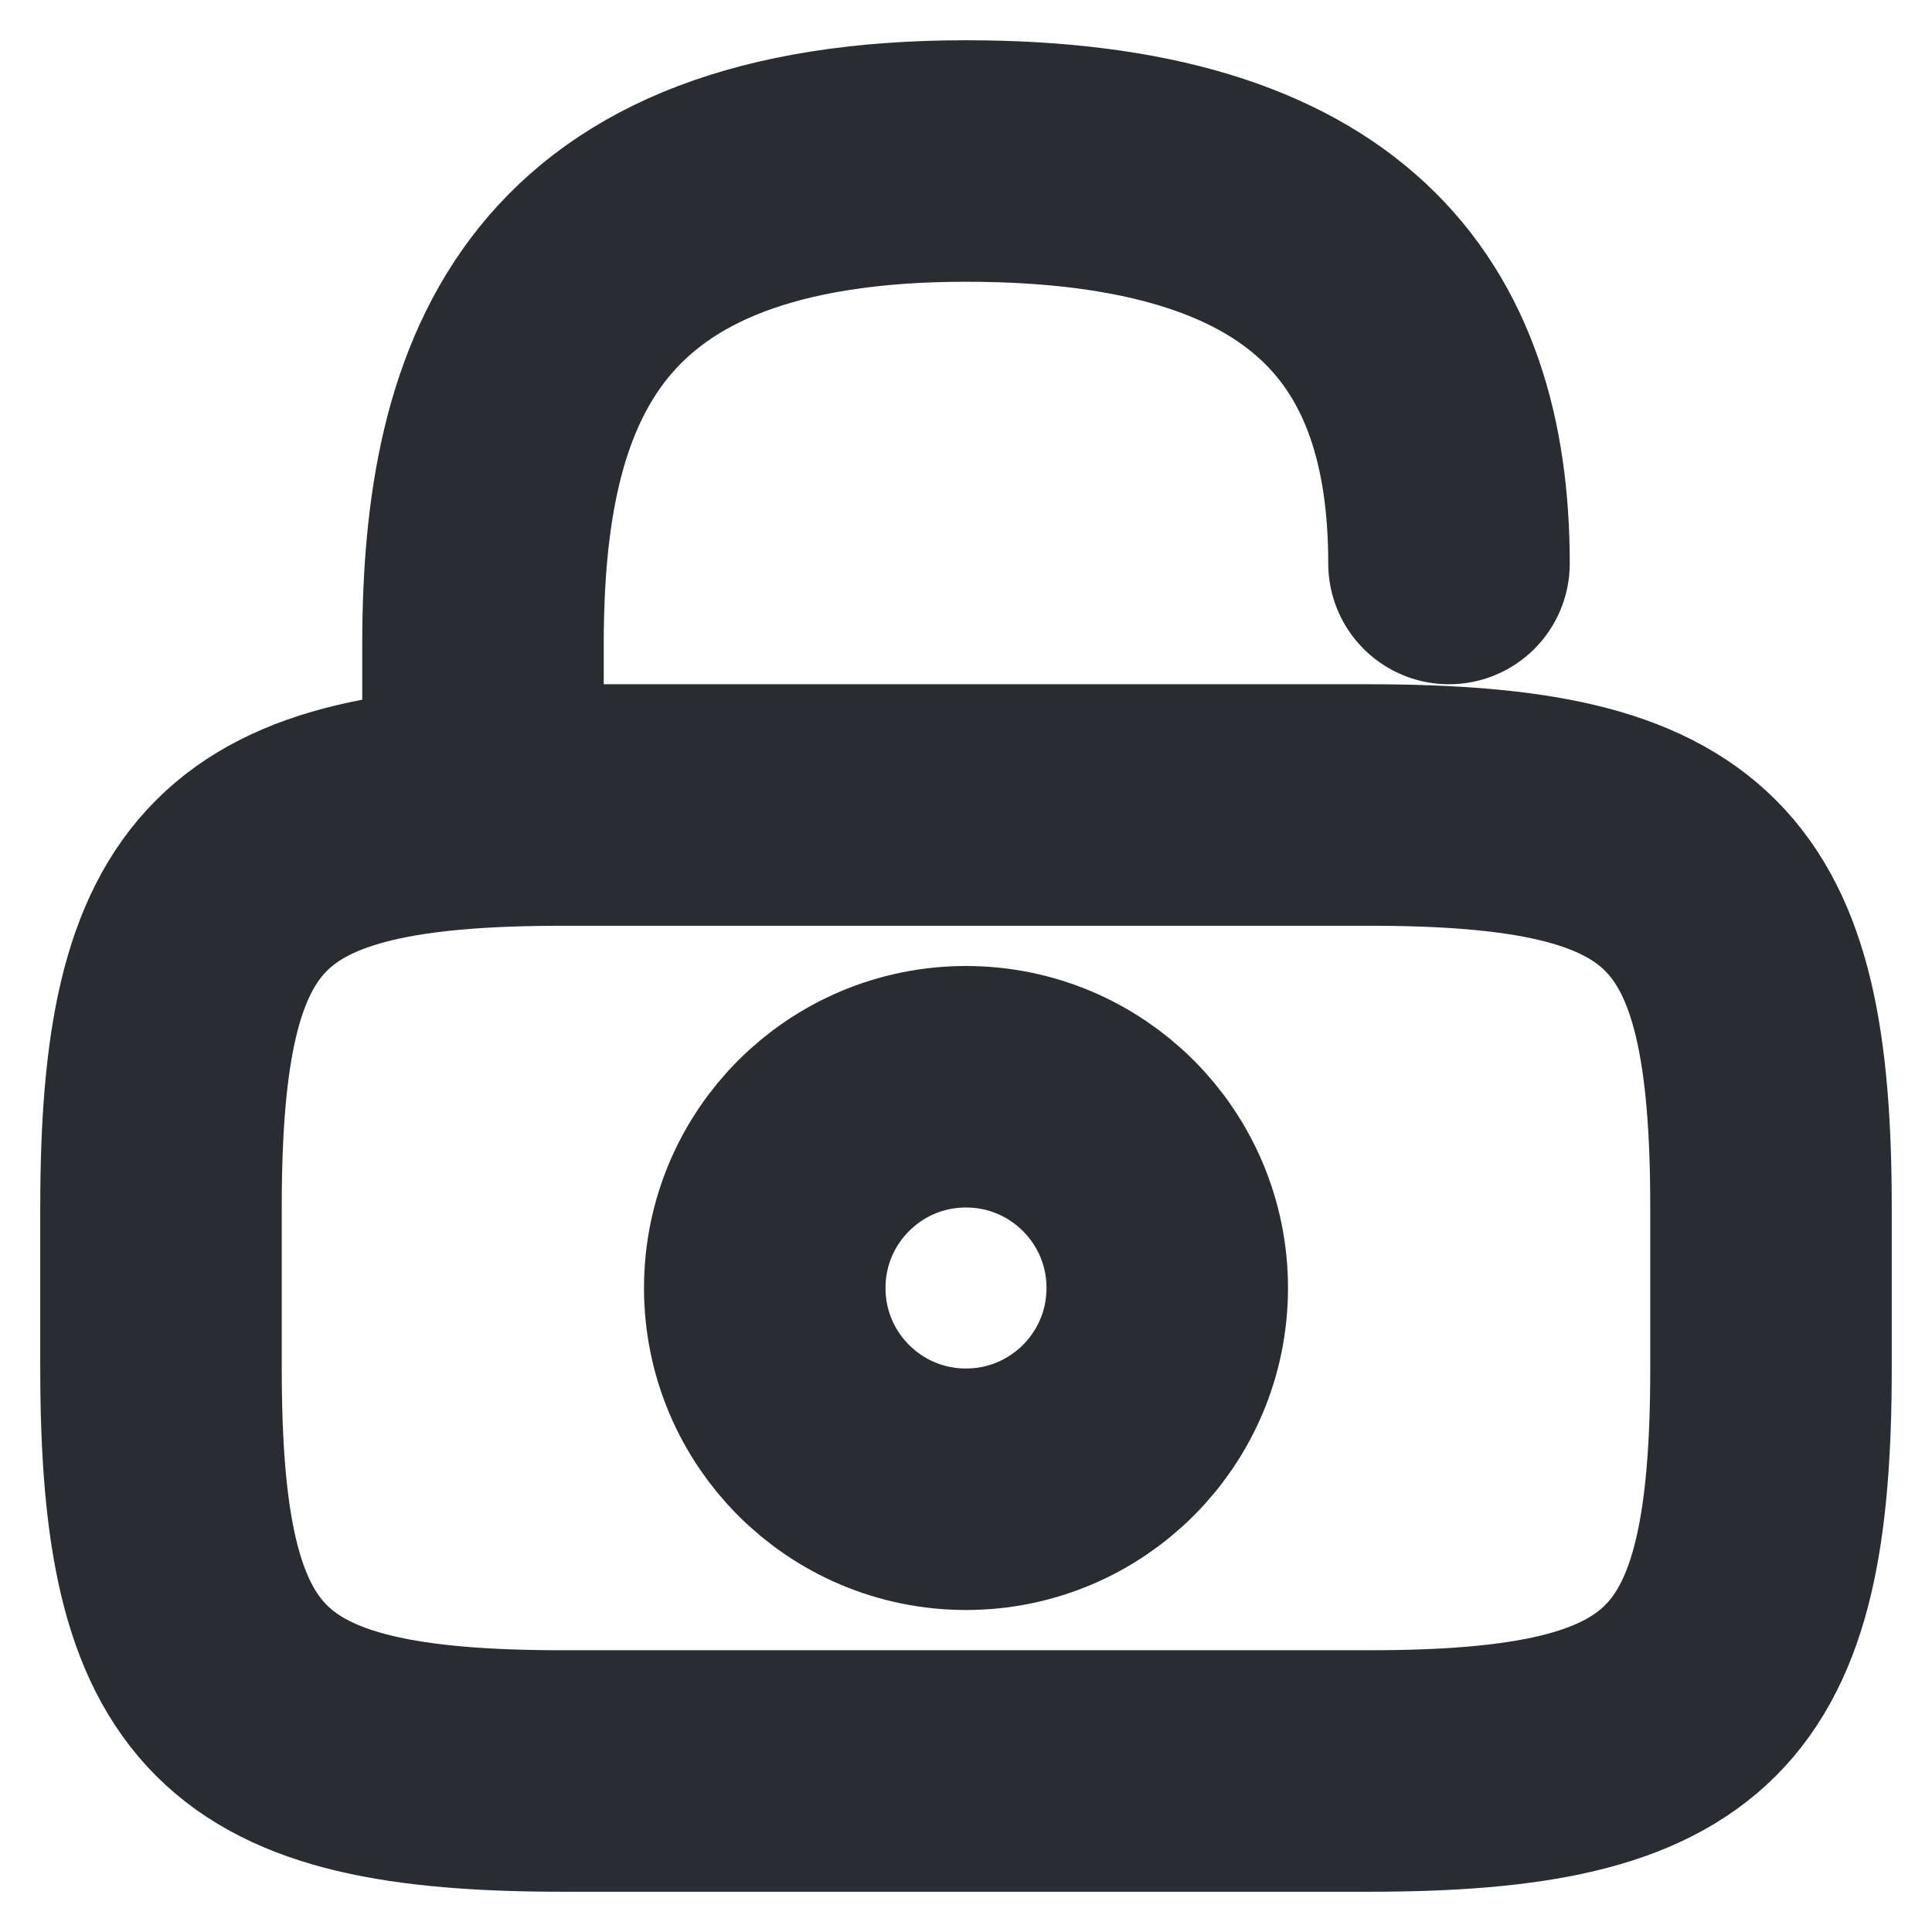
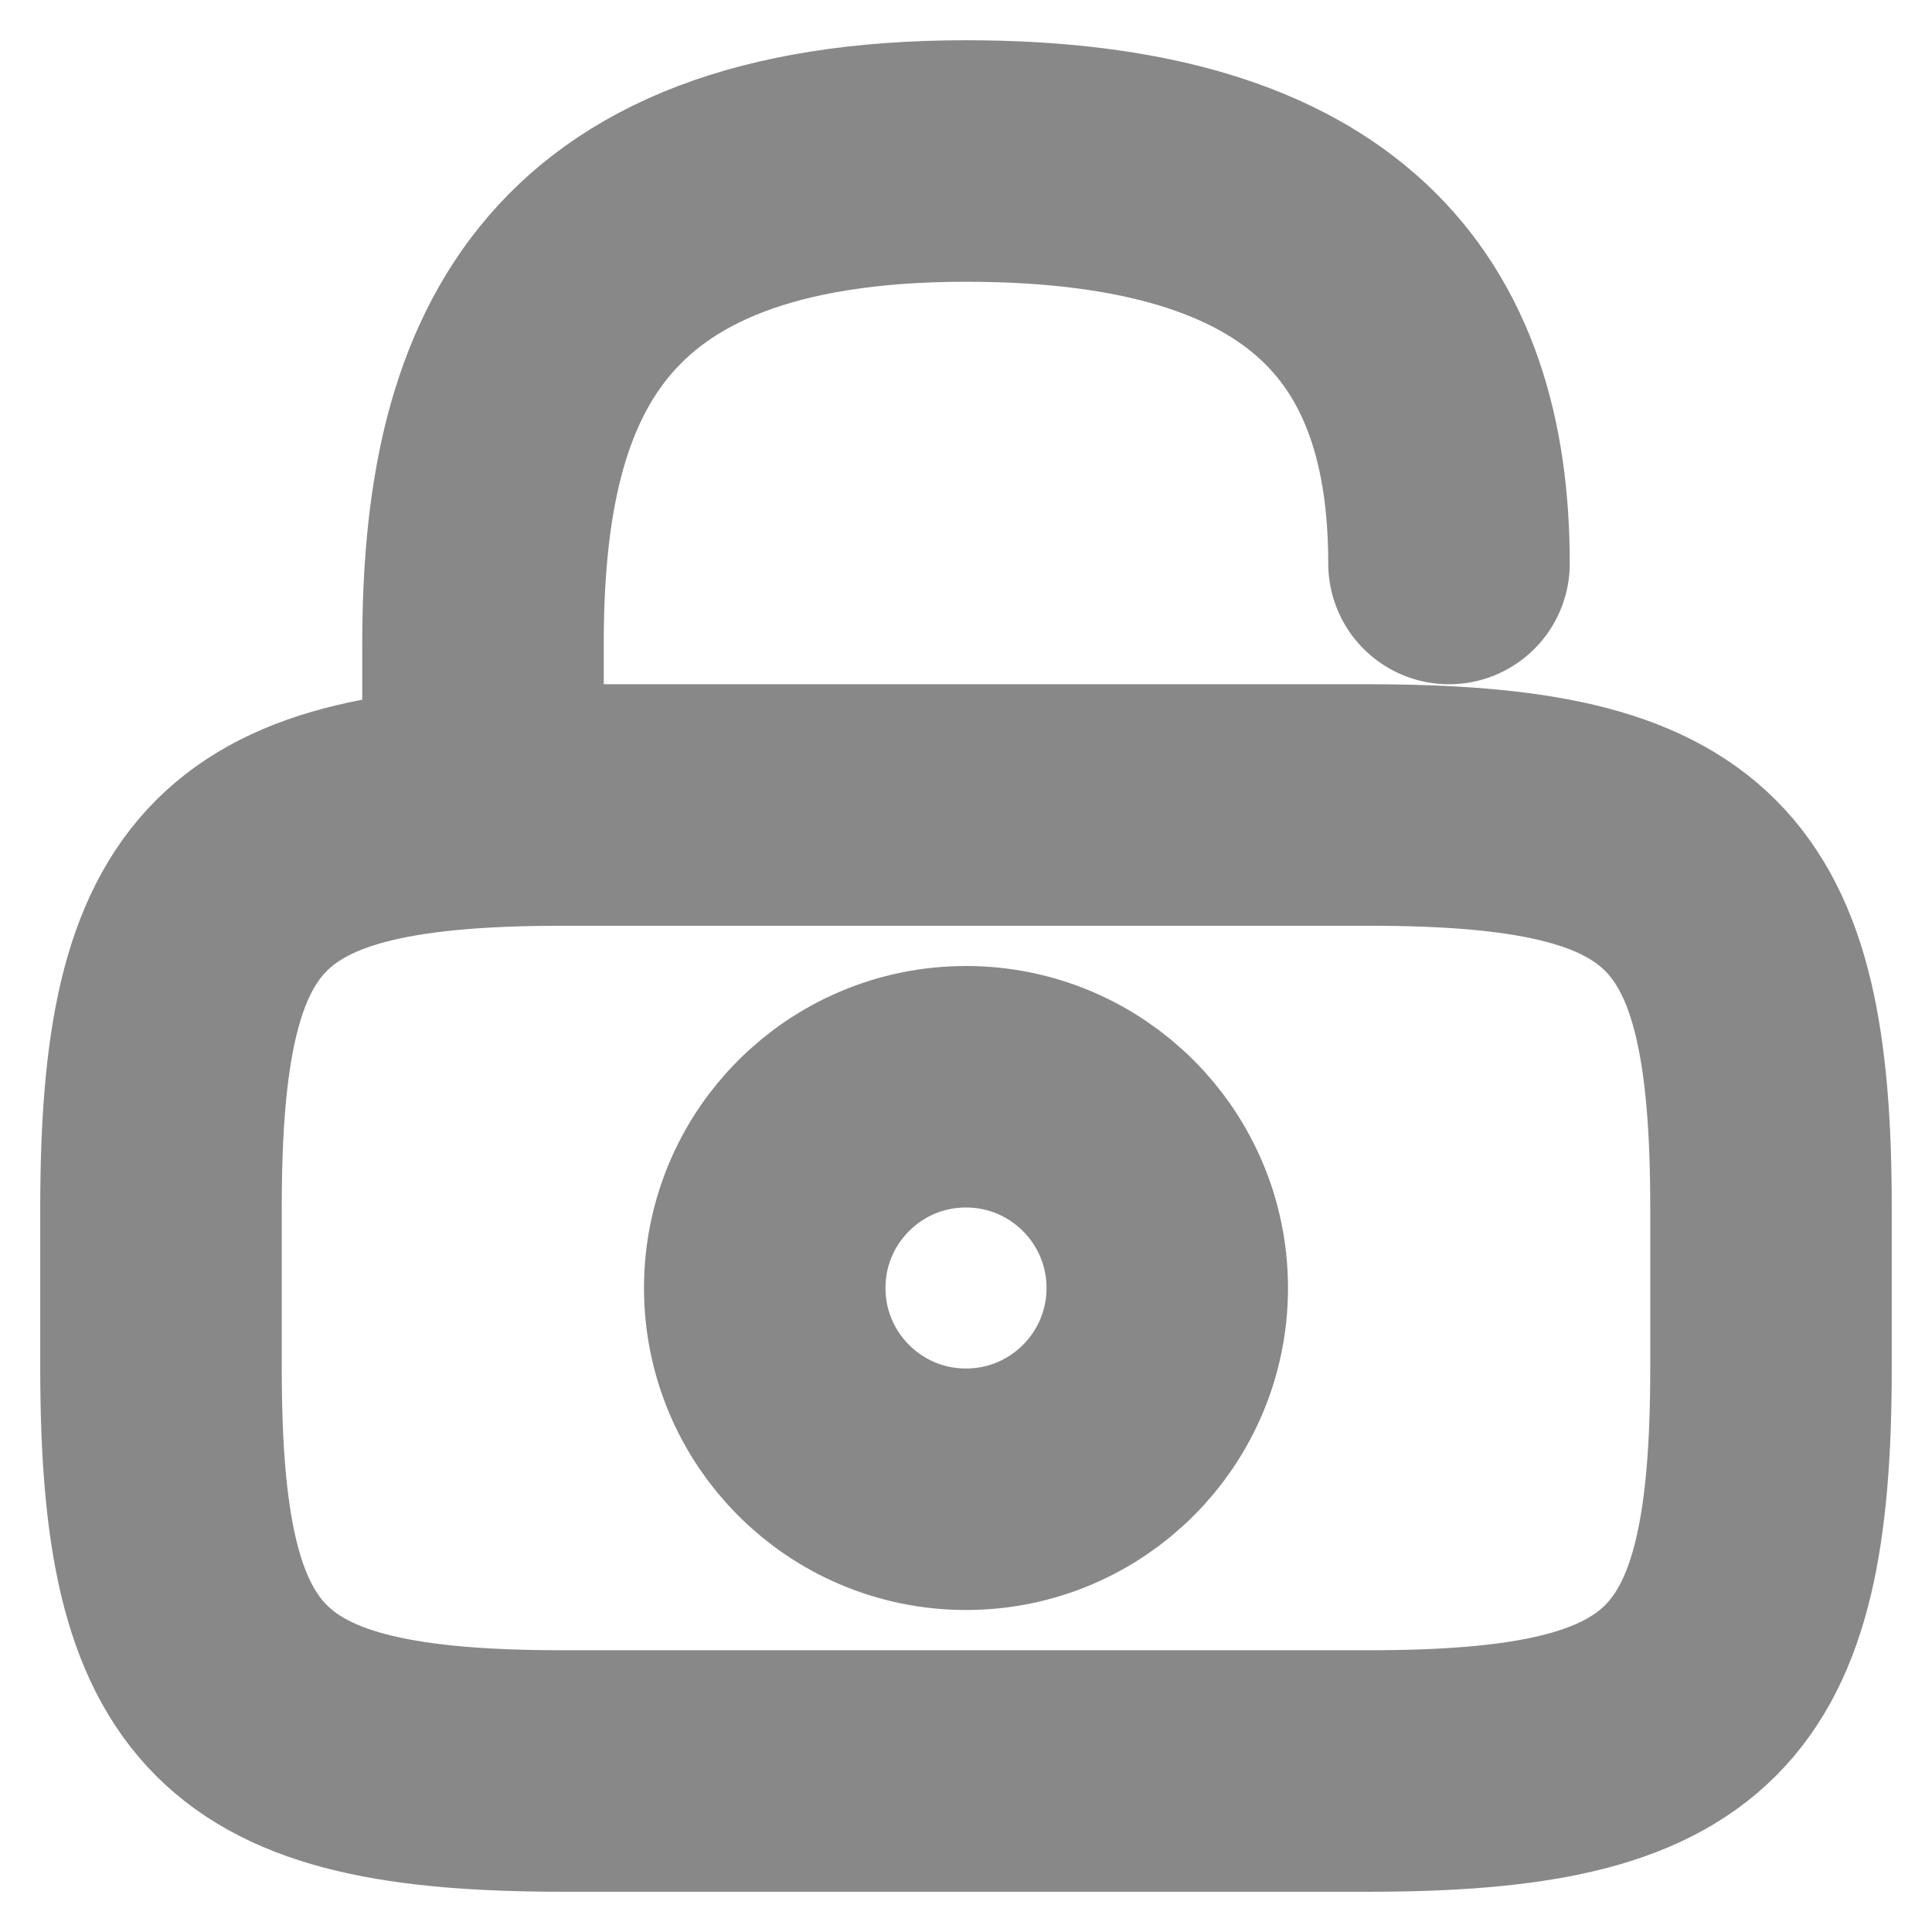
<svg xmlns="http://www.w3.org/2000/svg" width="100%" height="100%" viewBox="0 0 24 24" version="1.1" xml:space="preserve" style="fill-rule:evenodd;clip-rule:evenodd;stroke-linecap:round;stroke-linejoin:round;">
-   <path d="M17,22L7,22C3,22 2,21 2,17L2,15C2,11 3,10 7,10L17,10C21,10 22,11 22,15L22,17C22,21 21,22 17,22Z" style="fill:none;fill-rule:nonzero;stroke:rgb(41,45,50);stroke-width:3px;" />
-   <path d="M6,10L6,8C6,4.69 7,2 12,2C16.5,2 18,4 18,7" style="fill:none;fill-rule:nonzero;stroke:rgb(41,45,50);stroke-width:3px;" />
-   <path d="M12,18.5C13.381,18.5 14.5,17.381 14.5,16C14.5,14.619 13.381,13.5 12,13.5C10.619,13.5 9.5,14.619 9.5,16C9.5,17.381 10.619,18.5 12,18.5Z" style="fill:none;fill-rule:nonzero;stroke:rgb(41,45,50);stroke-width:3px;" />
+   <path d="M17,22L7,22C3,22 2,21 2,17L2,15C2,11 3,10 7,10L17,10C21,10 22,11 22,15L22,17C22,21 21,22 17,22Z" style="fill:none;fill-rule:nonzero;stroke:rgb(136, 136, 136);stroke-width:3px;" />
+   <path d="M6,10L6,8C6,4.69 7,2 12,2C16.5,2 18,4 18,7" style="fill:none;fill-rule:nonzero;stroke:rgb(136,136,136);stroke-width:3px;" />
+   <path d="M12,18.5C13.381,18.5 14.5,17.381 14.5,16C14.5,14.619 13.381,13.5 12,13.5C10.619,13.5 9.5,14.619 9.5,16C9.5,17.381 10.619,18.5 12,18.5Z" style="fill:none;fill-rule:nonzero;stroke:rgb(136,136,136);stroke-width:3px;" />
</svg>
